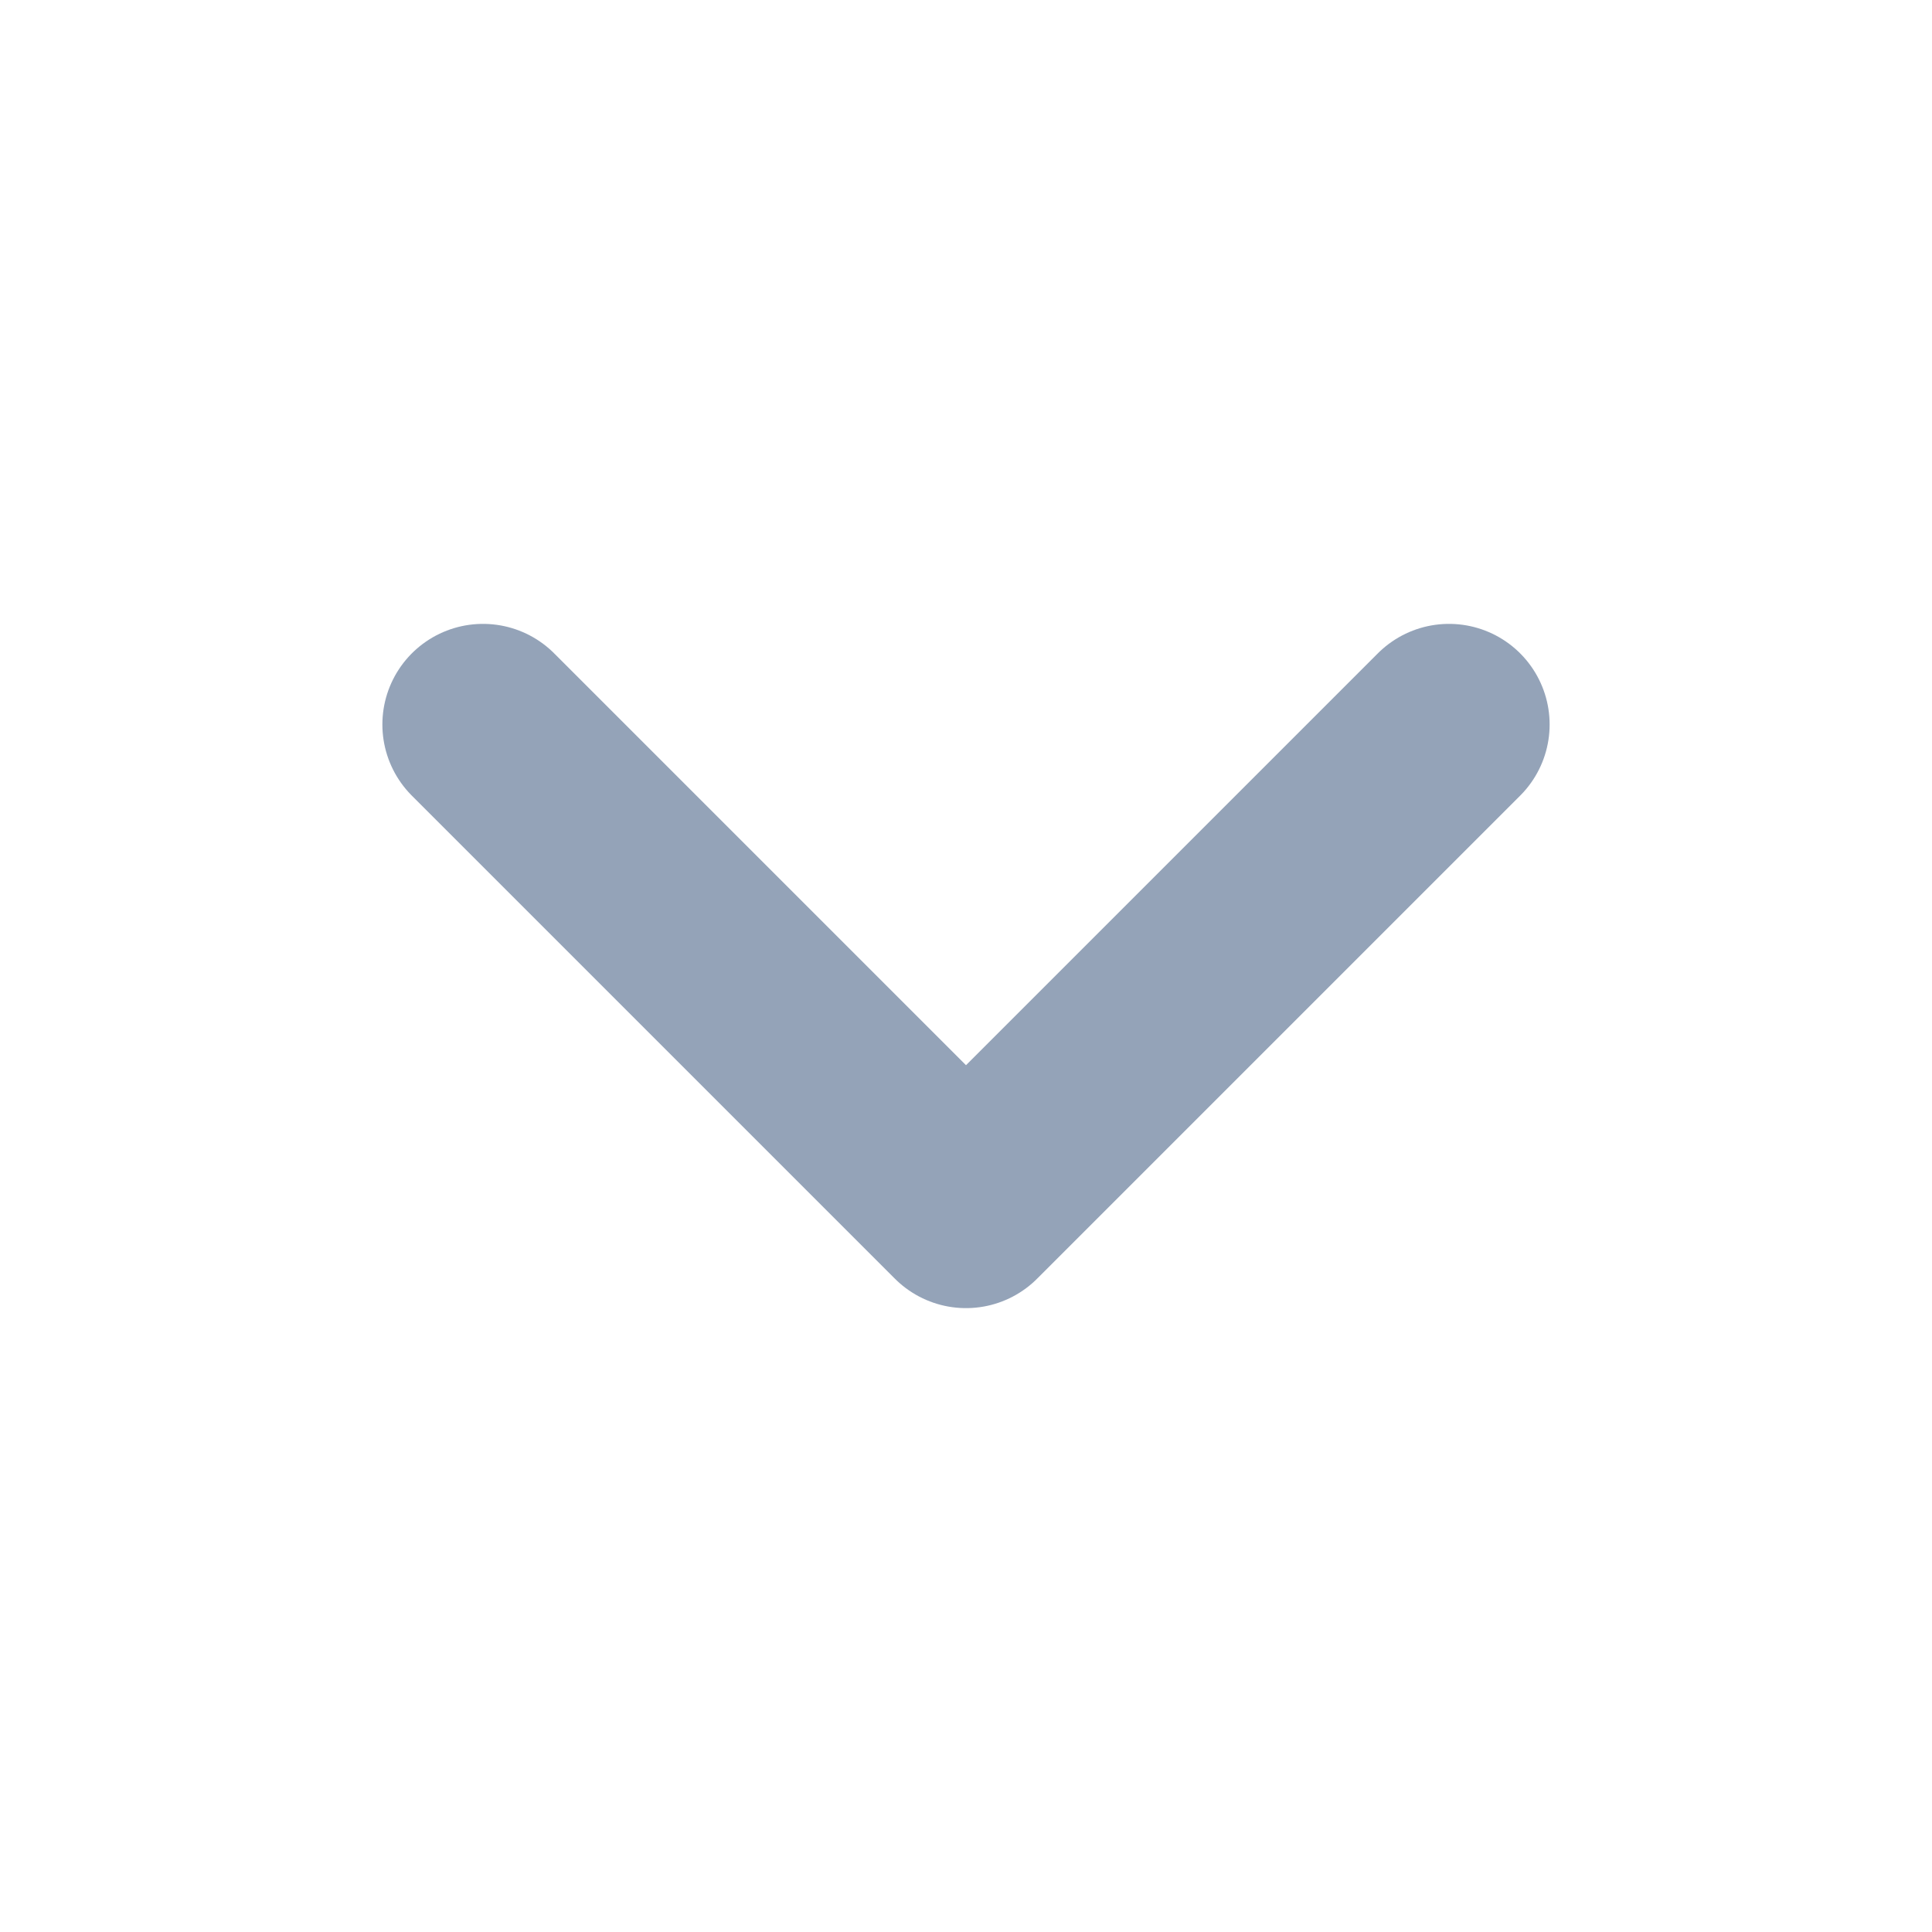
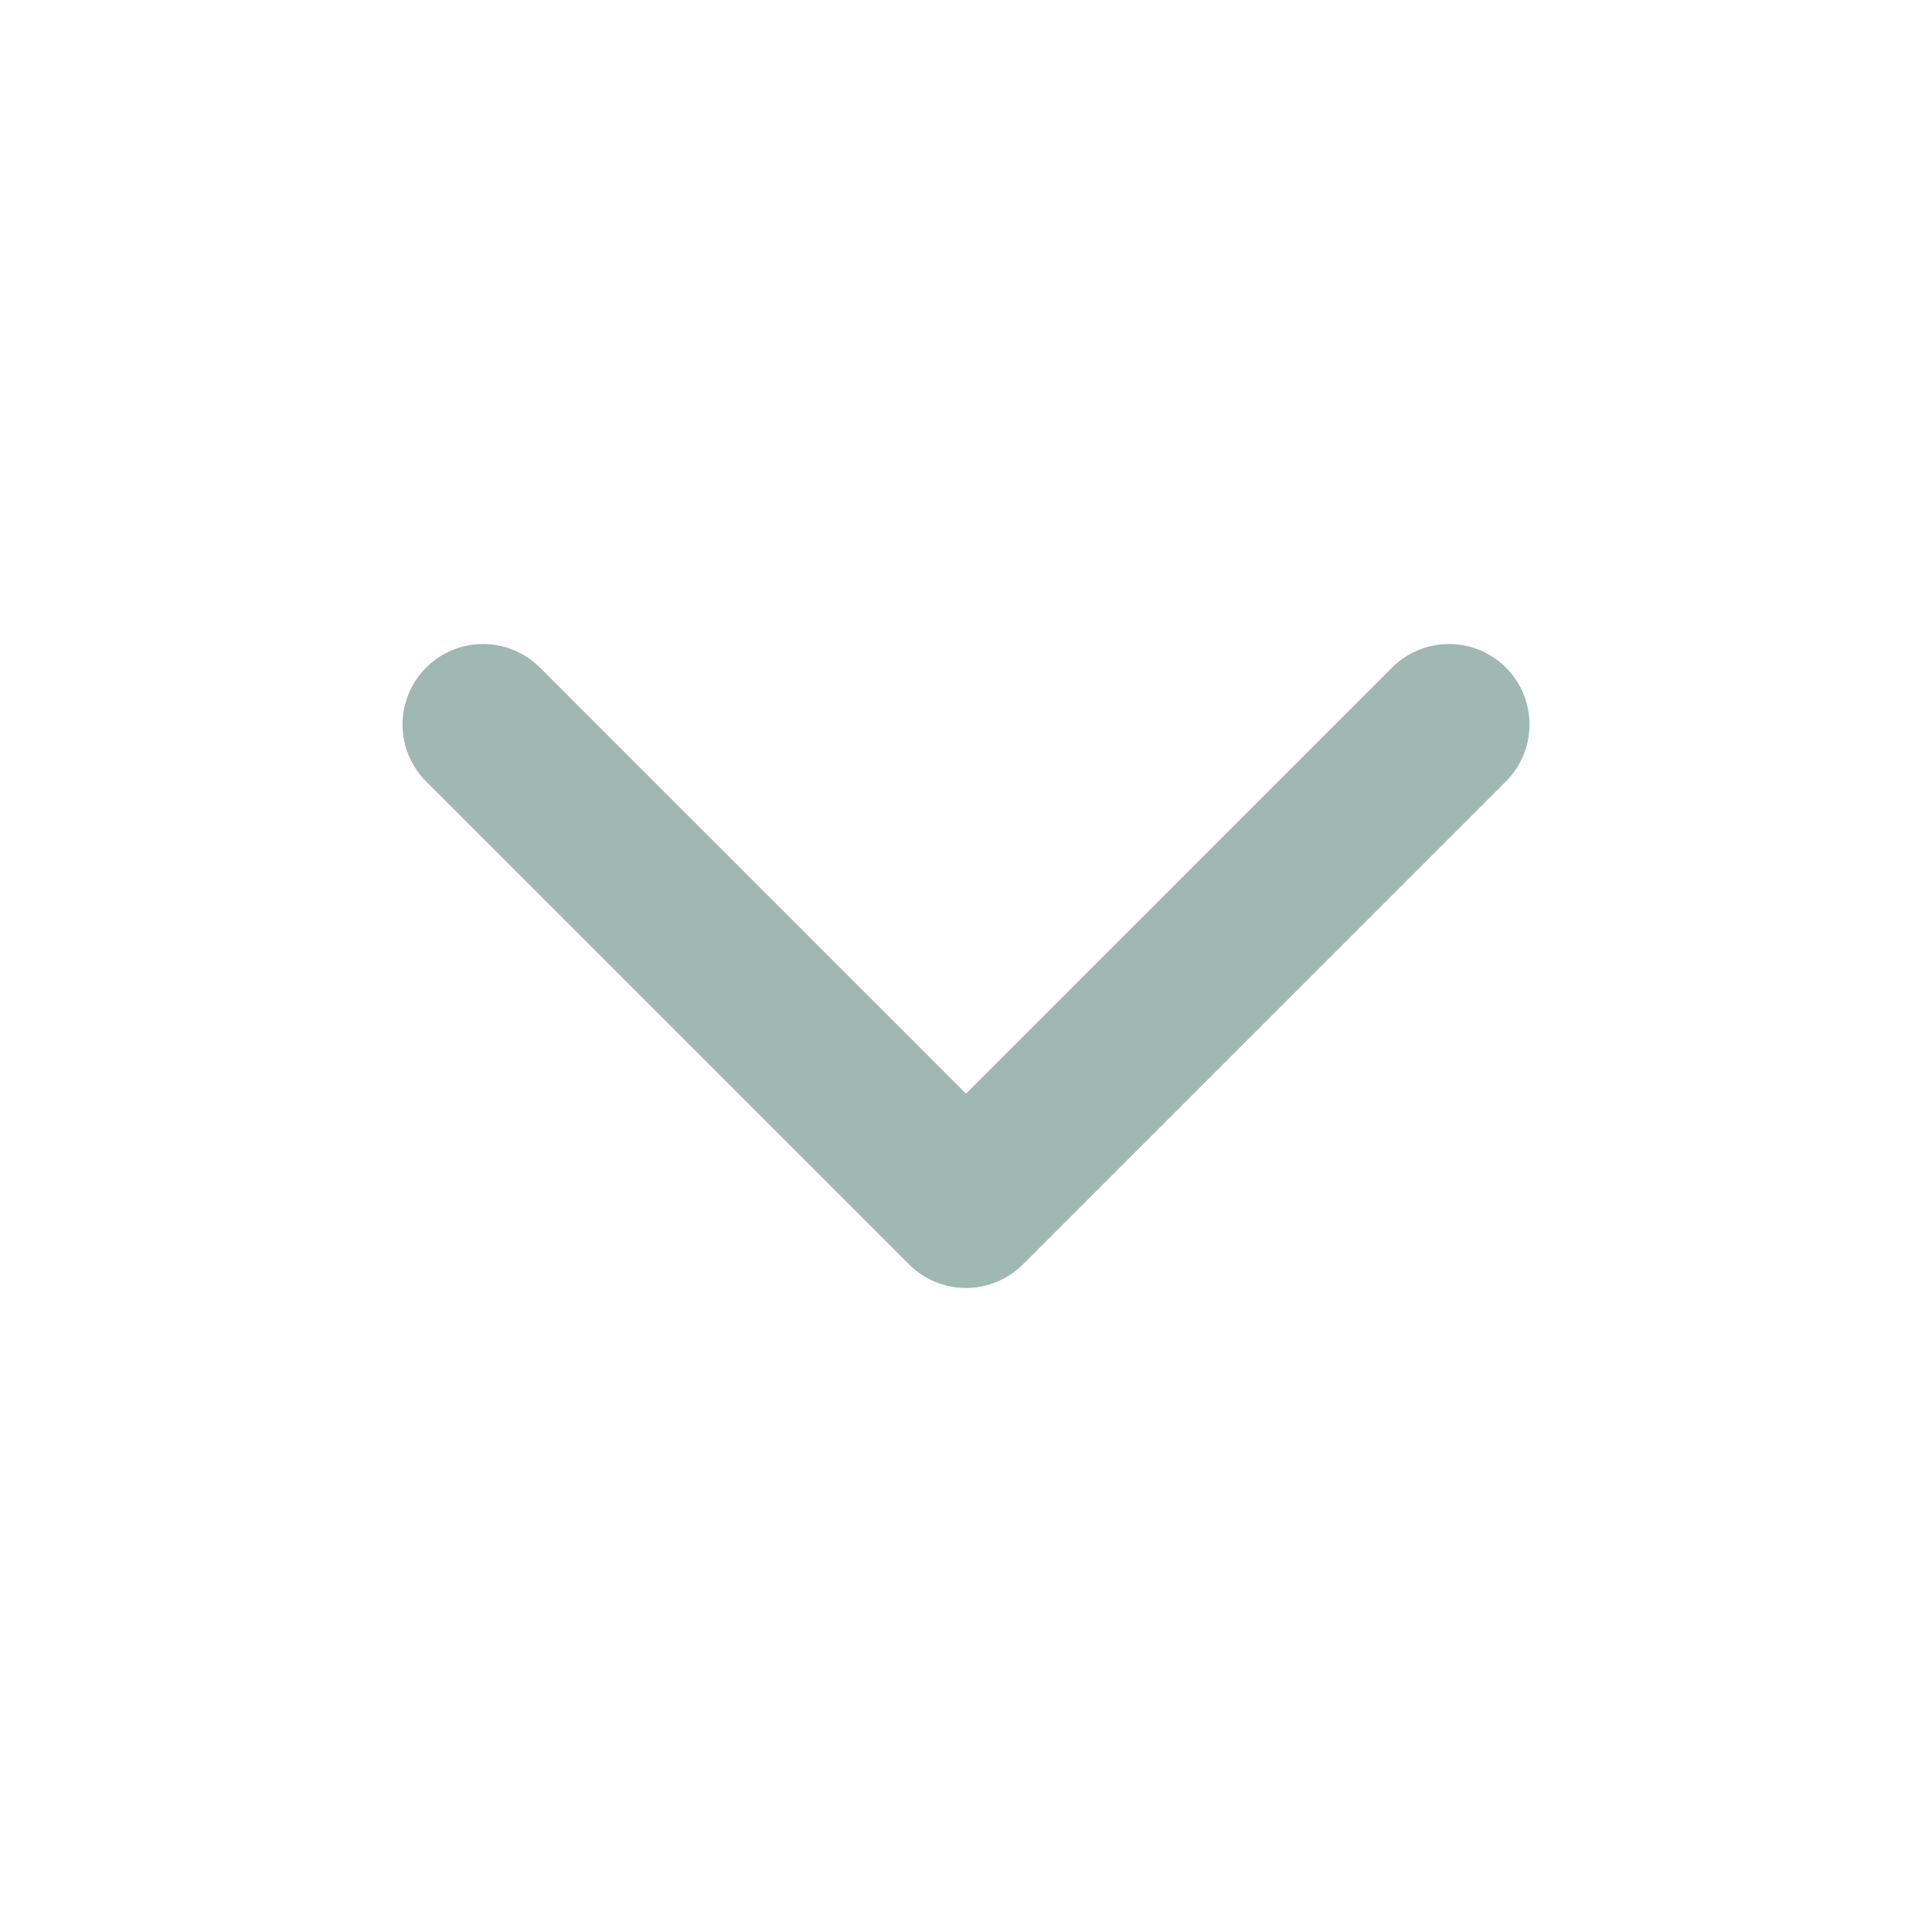
- <svg xmlns="http://www.w3.org/2000/svg" width="24" height="24" viewBox="0 0 24 24" fill="none" stroke="#94a3b8" stroke-width="2.5" stroke-linecap="round" stroke-linejoin="round">
+ <svg xmlns="http://www.w3.org/2000/svg" width="24" height="24" viewBox="0 0 24 24" fill="none" stroke="#a0b8b2" stroke-width="2" stroke-linecap="round" stroke-linejoin="round">
  <polyline points="6 9 12 15 18 9" />
</svg>
